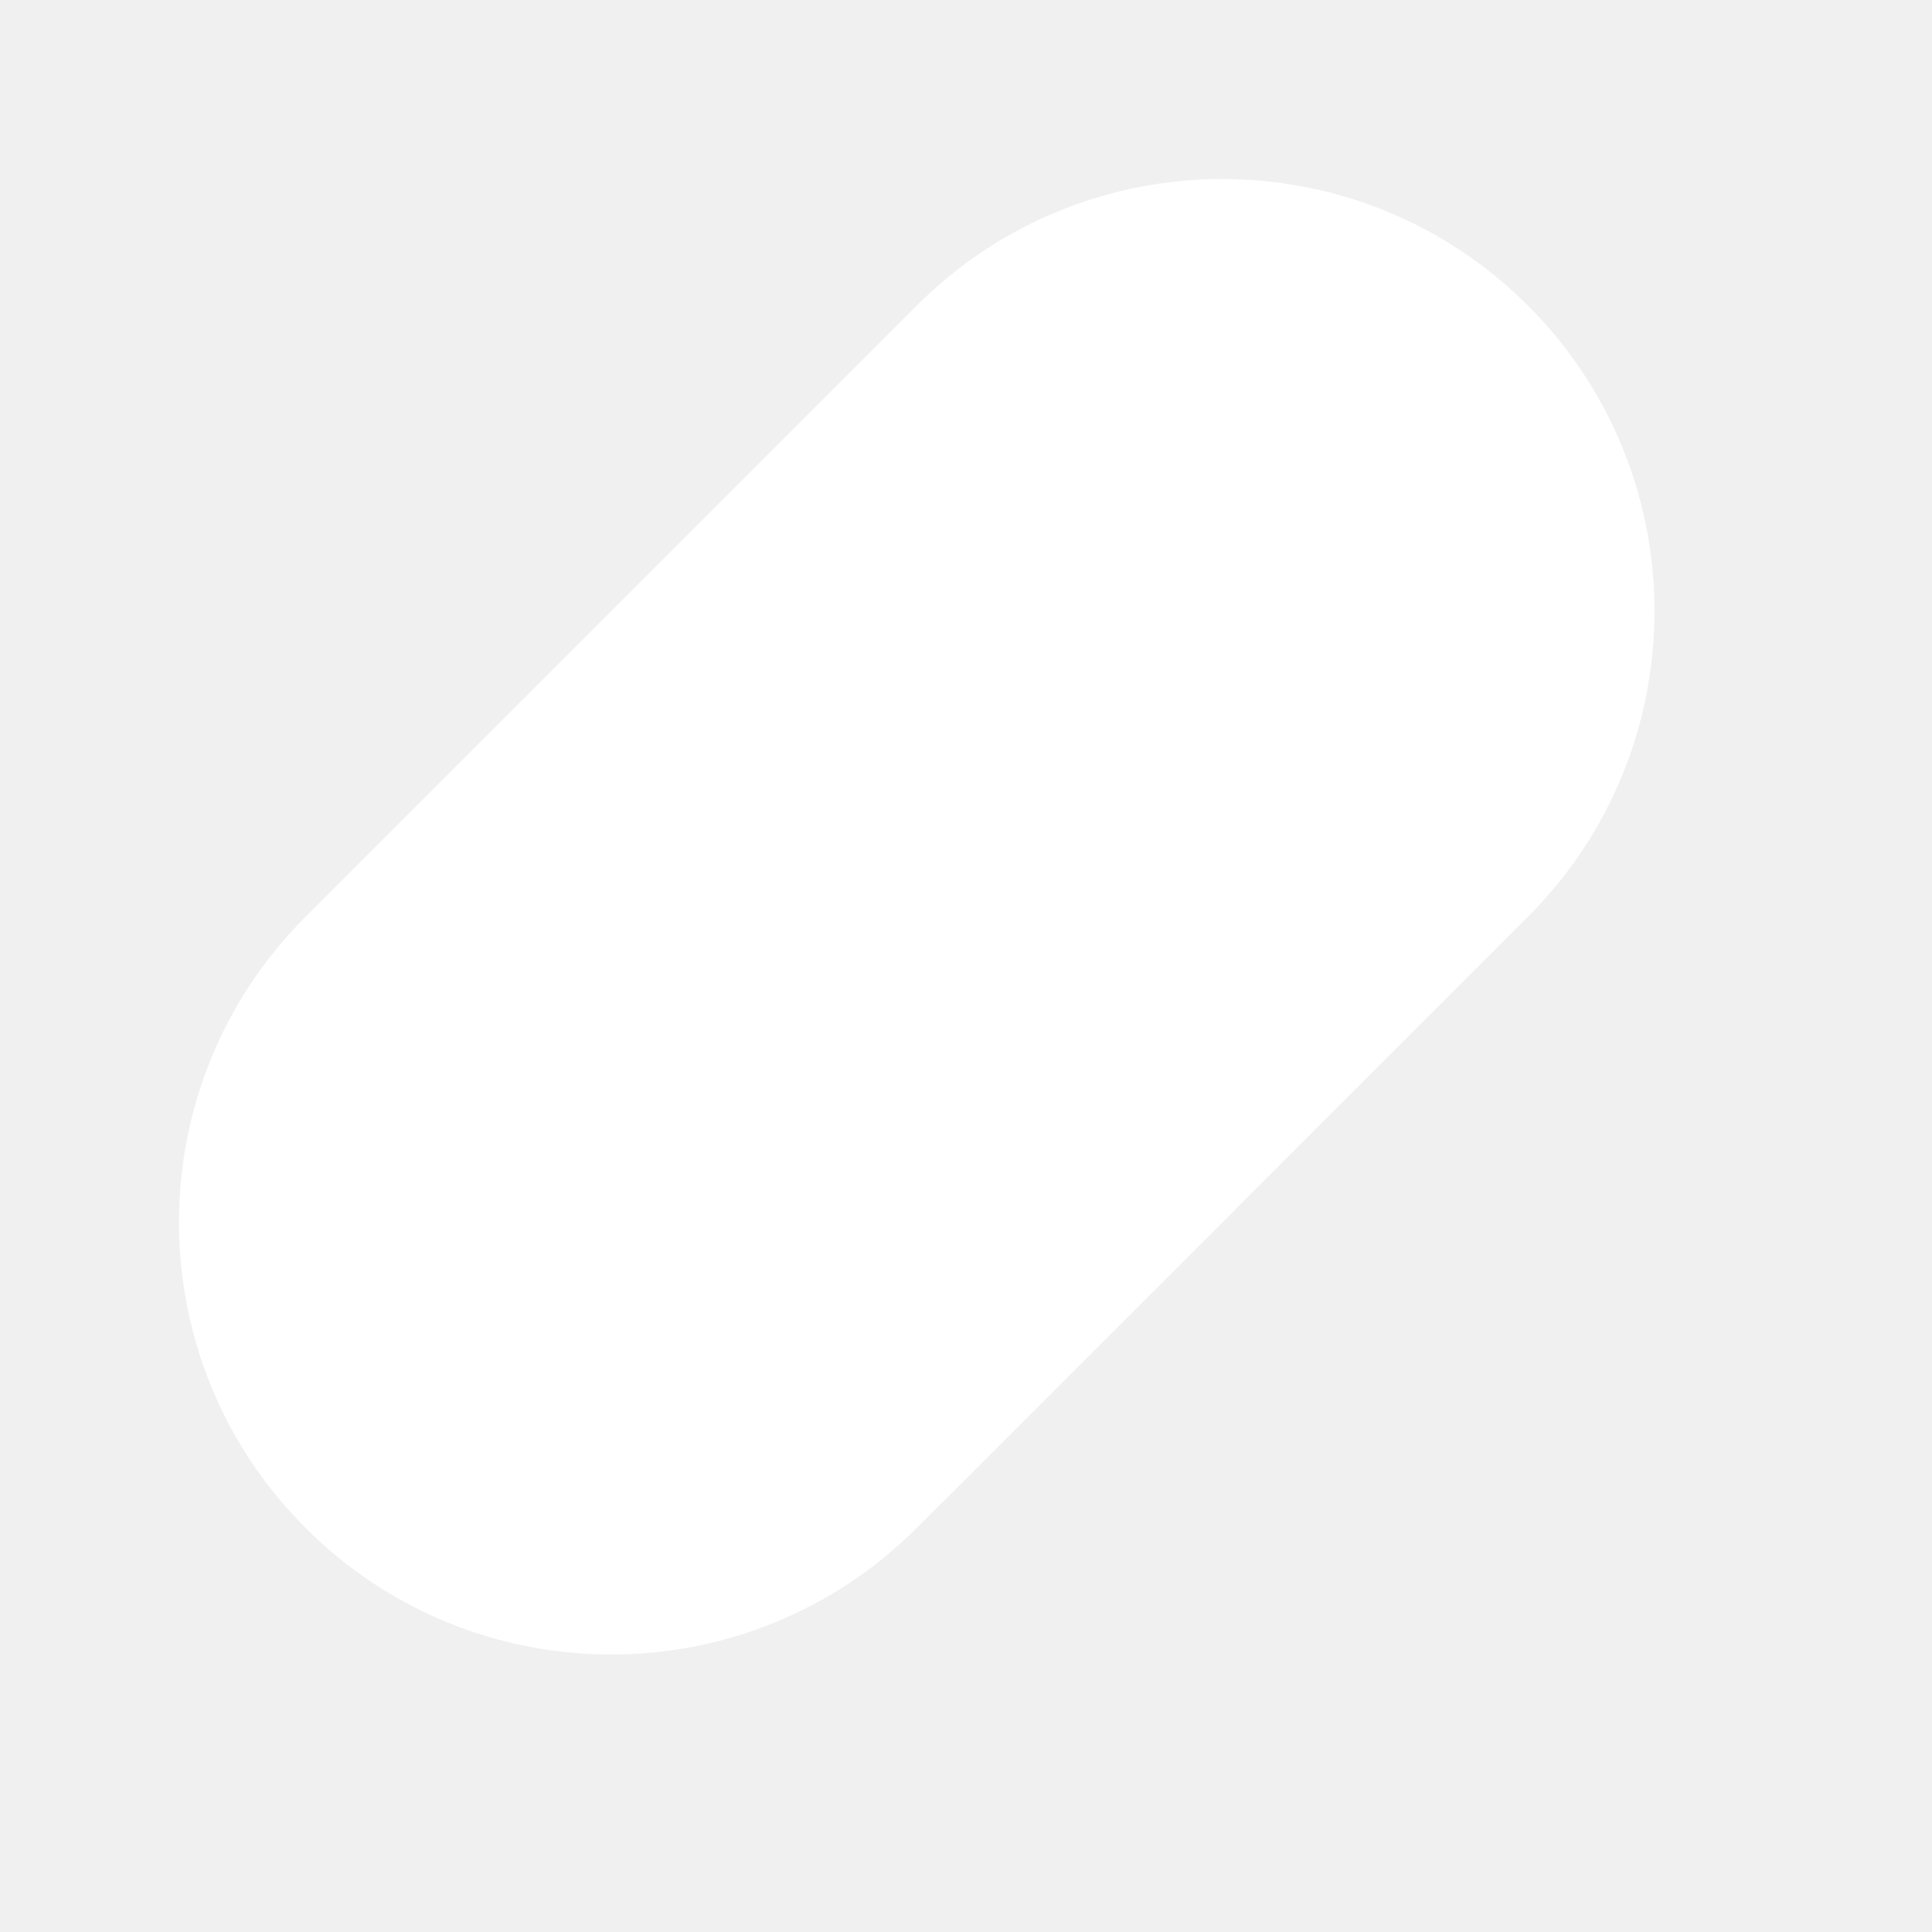
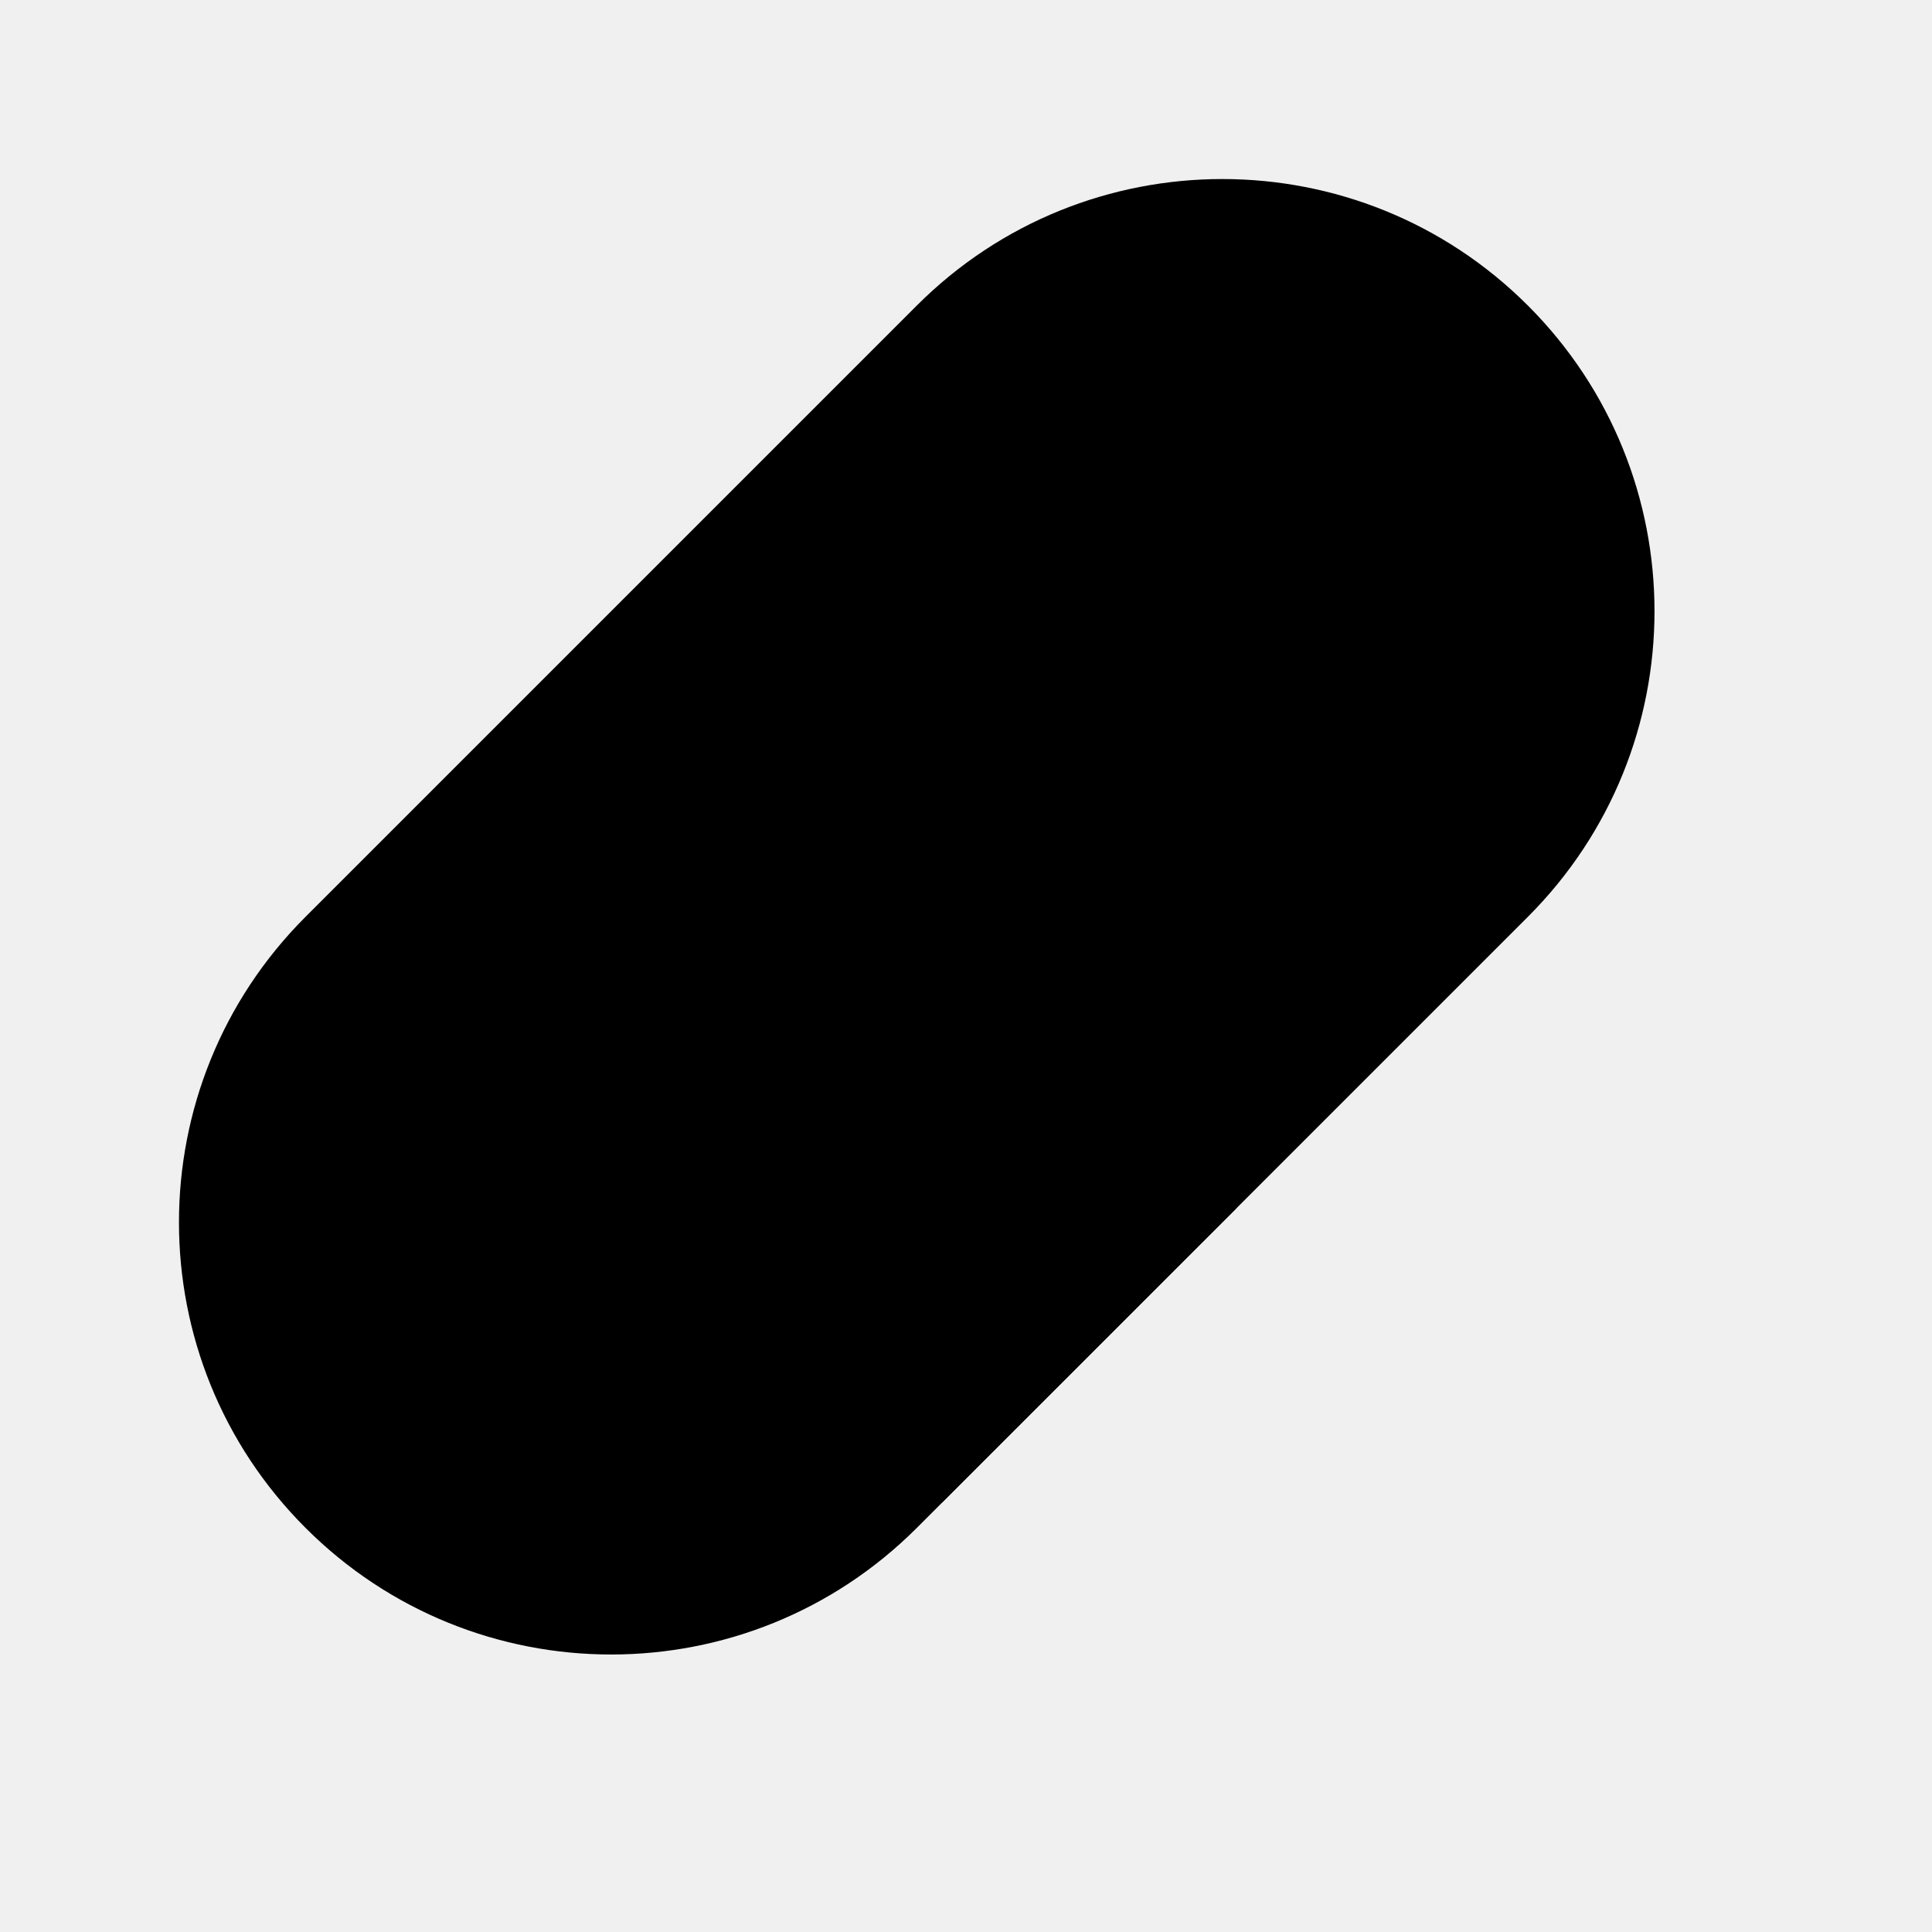
- <svg xmlns="http://www.w3.org/2000/svg" width="19" height="19" viewBox="0 0 19 19" fill="none">
-   <path fillRule="evenodd" clipRule="evenodd" d="M10.338 4.328L4.327 10.338C3.398 11.268 3.398 12.774 4.327 13.704C5.257 14.633 6.764 14.633 7.693 13.704L13.704 7.694C14.633 6.764 14.633 5.257 13.704 4.328C12.774 3.398 11.267 3.398 10.338 4.328ZM3.005 9.016C1.345 10.675 1.345 13.367 3.005 15.026C4.665 16.686 7.356 16.686 9.016 15.026L15.026 9.016C16.686 7.356 16.686 4.665 15.026 3.005C13.366 1.346 10.675 1.346 9.016 3.005L3.005 9.016Z" fill="white" />
-   <path fillRule="evenodd" clipRule="evenodd" d="M9.263 14.778L12.159 11.883L8.552 8.277L2.542 14.287L2.61 14.355L9.263 14.778Z" fill="white" />
+ <svg xmlns="http://www.w3.org/2000/svg" width="19" height="19" viewBox="0 0 19 19">
+   <path fillRule="evenodd" clipRule="evenodd" d="M10.338 4.328L4.327 10.338C3.398 11.268 3.398 12.774 4.327 13.704C5.257 14.633 6.764 14.633 7.693 13.704L13.704 7.694C14.633 6.764 14.633 5.257 13.704 4.328C12.774 3.398 11.267 3.398 10.338 4.328ZM3.005 9.016C1.345 10.675 1.345 13.367 3.005 15.026C4.665 16.686 7.356 16.686 9.016 15.026L15.026 9.016C16.686 7.356 16.686 4.665 15.026 3.005C13.366 1.346 10.675 1.346 9.016 3.005L3.005 9.016Z" />
+   <path fillRule="evenodd" clipRule="evenodd" d="M9.263 14.778L12.159 11.883L8.552 8.277L2.542 14.287L2.61 14.355L9.263 14.778Z" />
</svg>
